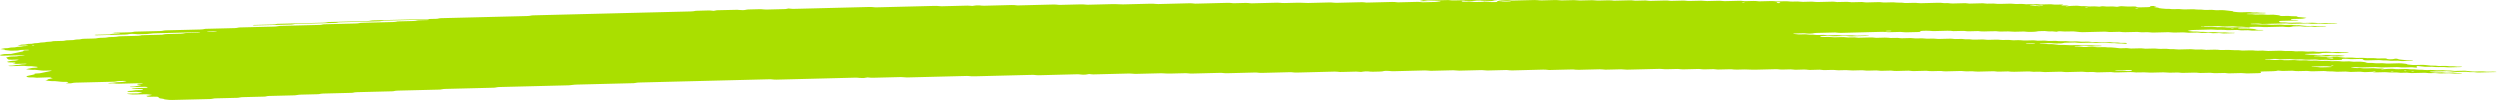
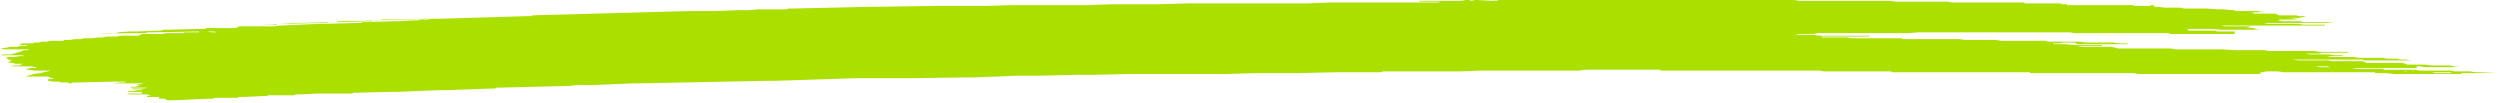
<svg xmlns="http://www.w3.org/2000/svg" width="294" height="12" fill="none" viewBox="0 0 294 12">
-   <path fill="#aadf00" d="M276.207 6.214c-.403.01-.809.016-1.204.031-.256.01-.366-.018-.537-.032-.057-.005-.118-.015-.171-.013q-.598.014-1.195.032c-.122.024-.2.056-.387.067-.183.011-.398.011-.602.017l-.805.02a.9.9 0 0 0-.289.036c-.008.004.082.013.13.019.163.018.322.04.501.053.171.014.382-.008.565.01.411.038.415.037.728.03l.805-.02c.053 0 .114.009.171.014.171.013.281.044.533.032.191-.009.403-.01.602-.016.167.018.321.038.5.053.167.013.216.024.126.041a2 2 0 0 1-.345.025c-.135 0-.269.006-.403.01l-.199.004c-.257.007-.257.007-.724-.032-.183-.016-.391.006-.566-.01-.118-.009-.219-.024-.333-.034a2 2 0 0 0-.187-.004q-.308.005-.602.016c-.138.005-.22.022-.204.04a.7.7 0 0 0 .159.017c.13 0 .268-.008.395-.003.122.004.248.016.337.03.183.028.391.003.565.01.183.008.334.033.509.048.045.003.13-.003.199-.005l.598-.012c.167.018.346.034.496.054.273.037.566.051.919.033.2-.01.395-.006.554.018.162.025.349.022.557.017.191-.005.386-.018.581 0 .423.037.427.04.928.024.15-.004.264-.005.378.009.106.013.22.024.329.036l.602-.013c.256-.007.399.002.46.036.036.02.053.04.142.054.106.017.22.017.374.012.147-.005.252-.011.314-.033a1 1 0 0 1 .117-.026c.037-.005.094-.014.127-.013a1 1 0 0 1 .162.018c.2.074.2.075.403.096.224.024.455.046.659.073.183.024.366.013.565.013.151 0 .248.016.236.032-.008.01-.065.023-.114.024q-.598.019-1.204.032c-.049 0-.11-.01-.166-.016-.114-.01-.216-.028-.338-.032-.122-.003-.264.006-.399.009-.134.003-.276.011-.398.006s-.22-.023-.334-.034a1 1 0 0 0-.171-.012 4 4 0 0 1-.728-.033 2 2 0 0 0-.178-.008q-.706.016-1.412.035c-.191.005-.346-.017-.386-.053-.021-.02-.061-.04-.061-.061 0-.037-.224-.057-.387-.053-.268.006-.54.011-.805.02q-.323.011-.545-.022a3 3 0 0 0-.561-.013c-.147.005-.187.025-.179.076.008.041-.061.054-.326.06q-.501.015-1.008.025c-.053.001-.114-.01-.167-.015-.114-.011-.215-.029-.337-.032-.122-.005-.265.004-.399.008-.134.003-.277.012-.399.008-.122-.005-.223-.023-.333-.035-.053-.005-.118-.013-.171-.012q-.403.008-.805.019c-.301.007-.301.007-.728-.03-.195-.018-.391-.005-.582 0a3.3 3.3 0 0 1-.553-.017 2 2 0 0 0-.35-.023l-1.008.024a2 2 0 0 1-.179-.007 4 4 0 0 0-.728-.033c-.261.01-.541.011-.802.022-.142.005-.207.025-.179.04a.7.7 0 0 0 .159.018c.13 0 .273-.009.395-.005.252.007.378.059.707.045q.296-.012.602-.014c.053-.001.11.01.167.017.163.016.305.038.541.027.195-.009.403-.011.602-.016.317-.008.317-.008.728.03.195.018.39.004.581 0 .143-.004.277-.01.391-.001.175.013.301.042.516.04.204-.002.403-.01.606-.013.126-.002.244.008.346.024.106.017.22.024.358.02l.606-.013a1.4 1.4 0 0 1 .175.01q.17.016.333.035c.2-.004.403-.005.598-.012a3 3 0 0 1 .379.009c.154.017.28.046.532.032.126-.007.273-.005.399-.011.154-.008.26-.005.37.013.207.035.468.036.736.023.293-.015.513.002.732.029.232.028.232.028.411.096.053.02.203.029.329.025.212-.006.395-.003.55.02.162.026.357.023.557.016.264-.01.528-.017.744.018.106.018.22.022.362.018.403-.012.809-.018 1.204-.032.24-.008.378.011.541.028.219.023.459.043.459.091 0 .008.057.018.106.024.106.013.22.024.33.036.162.019.321.034.545.024.195-.008.402-.01.601-.016.2-.005.383-.008.562.015q.31.04.663.071c.166.014.386-.01.565.01.11.011.216.025.333.035.049.004.127 0 .192 0 .134-.003.272-.005.402-.011.151-.007.265-.005.379.009.105.013.211.03.333.034.183.006.386-.019.569.01.094.013.212.027.334.031.122.005.264-.005.395-.004.056 0 .126.01.158.018.02.004-.008.016-.036.022a1 1 0 0 1-.143.018l-1.208.031c-.24.006-.24.006-.724-.032a4 4 0 0 0-.382-.003c-.191.005-.386.015-.586.004a4.7 4.7 0 0 0-.923-.03 2.5 2.5 0 0 1-.378-.004c-.224-.023-.46-.045-.659-.073-.155-.021-.228-.023-.293.007-.02.009-.041.019-.037.027.025.031.07.061.094.092.008.008-.024.018-.045.028-.065.025-.15.024-.292.002a2.7 2.7 0 0 0-.541-.026c-.196.009-.407.008-.602.017a4 4 0 0 1-.728-.033 2 2 0 0 0-.179-.007l-1.814.044a2 2 0 0 1-.35-.023 2 2 0 0 0-.354-.022q-.805.018-1.611.04a3 3 0 0 1-.544-.022 2 2 0 0 0-.362-.019 2 2 0 0 0-.342.026c-.073.017-.02.027.142.041.175.015.338.034.505.051q.202-.005.398-.007c.057 0 .11.011.167.017.163.018.313.036.545.026.195-.008.403-.01.602-.016.276-.006.276-.006.724.032.114.01.236.01.382.004.126-.004.256.004.346.023.036.007.024.02-.053.06 0 .03.085.017.114-.003.044-.028-.041-.038-.204-.022-.113.01-.17.027-.142.04a.5.5 0 0 0 .232-.015c.358-.037.63-.041.891-.051a2 2 0 0 1 .374.013c.146.019.293.04.533.03.26-.012.536-.013.801-.022.244-.009.37.018.524.034.188.02.395-.002.566.009.179.011.305.038.512.043.301-.017.492.014.72.034.179.016.391.002.582-.005q.32-.01.545.022c.171.025.362.02.557.014.456-.012.472-.014.736.02.191.024.374.013.565.01.167.017.33.035.505.05.045.003.13-.003.199-.005l.602-.015c.134-.003.277-.012.399-.008s.223.022.333.034l.33.035c.162.019.317.034.544.025.196-.008.399-.01.602-.016.257-.007.249-.005.724.032.257.02.521-.004.781-.007.13-.001.256.006.346.024.037.007.024.02.037.03-.671.016-1.347.03-2.01.05-.256.009-.39-.013-.528-.032-.228-.03-.529.014-.745-.024a2.5 2.5 0 0 0-.541-.025c-.13.006-.268.005-.402.011a5 5 0 0 1-.928-.028c-.093-.015-.227-.023-.325-.037a2 2 0 0 0-.358-.021l-1.81.045a1 1 0 0 0-.15.018q-.17.025.106.041c.061.004.109.012.166.018.11.012.212.03.334.035.122.004.264-.005.399-.008.134-.003.276-.012.398-.008s.224.022.338.033c.052.005.118.015.17.014.269-.004.533-.01.802-.016.166.017.309.04.508.046.126.004.26-.003.391-.002.056.001.13.01.158.018.016.005-.036.017-.077.024-.155.023-.366.019-.557.026a3 3 0 0 1-.553-.018 2 2 0 0 0-.354-.022c-.338.008-.671.017-1.009.024a2 2 0 0 1-.179-.009c-.427-.037-.427-.038-.728-.03-.443.011-.443.011-.74-.021-.057-.006-.118-.018-.167-.017q-.707.014-1.407.033c-.155.005-.26.005-.374-.011a3 3 0 0 0-.334-.033c-.126-.004-.264.006-.398.009-.135.003-.277.01-.395.006-.122-.005-.228-.022-.333-.035a3 3 0 0 0-.379-.007c-.463.014-.467.012-.927-.026a2 2 0 0 0-.179-.008q-.504.013-1.009.024a1.7 1.7 0 0 1-.345-.023c-.037-.007-.025-.02-.049-.043-.029-.006.004.004.012.013.061-.001.134 0 .179-.005.114-.011.171-.027.142-.04a.7.7 0 0 0-.142-.015c-.089 0-.167.014-.191.047-.256.02-.529.024-.793.034a2 2 0 0 1-.374-.013 3 3 0 0 0-.537-.029c-.261.011-.537.013-.806.022-.309.01-.443-.046-.703-.044-.269 0-.537.011-.805.019-.236.006-.236.006-.724-.034-.179-.015-.391.007-.566-.009-.118-.01-.219-.024-.333-.035a2 2 0 0 0-.187-.003c-.338.008-.679.012-1.005.026a5 5 0 0 1-.915-.038c-.333.007-.671.01-1 .023-.24.008-.379-.012-.541-.029-.057-.005-.106-.014-.167-.017-.061-.002-.134.003-.199.004-.269.007-.545.01-.806.021-.321.014-.443-.036-.691-.042-.167.03-.256.071-.586.074-.268.003-.537.013-.805.02q-.202.004-.403.01c-.215.005-.317.029-.272.066q.035.03.065.06c.041.037-.061.068-.232.072l-1.411.034a2 2 0 0 1-.35-.024 2 2 0 0 0-.354-.02l-1.411.034a2 2 0 0 1-.175-.01q-.17-.017-.334-.036l-.797.017c-.427.011-.427.012-.74-.022-.057-.006-.114-.018-.167-.017-.203.002-.402.008-.606.014-.598.016-.598.016-.773-.003-.158-.017-.301-.038-.54-.028-.261.011-.537.015-.806.02q-.298.009-.598.011c-.052 0-.109-.01-.166-.017a3 3 0 0 0-.545-.024c-.13.006-.269.007-.403.01-.35.01-.35.01-.923-.028a2 2 0 0 0-.183-.006l-1.412.034a3 3 0 0 1-.183-.006c-.642-.035-.642-.035-1.325-.018-.261.006-.269.009-.541-.024a2.3 2.3 0 0 0-.366-.017c-.537.015-1.078.025-1.611.042-.24.008-.378-.01-.541-.028-.057-.005-.118-.017-.167-.017l-1.61.038c-.049.001-.11-.011-.167-.017-.11-.01-.216-.027-.338-.031-.126-.004-.264.005-.402.008-.338.008-.338.008-.728-.028-.053-.005-.122-.012-.175-.01-.537.011-1.078.022-1.611.04a4.4 4.4 0 0 1-.728-.034 2 2 0 0 0-.179-.007l-1.814.044a2 2 0 0 1-.349-.023 3 3 0 0 0-.558-.017c-.467.013-.471.013-.748-.017-.057-.006-.106-.014-.167-.017-.057-.003-.13-.001-.191 0l-.805.02c-.269.006-.541.01-.805.02-.326.013-.48-.027-.708-.045-.334.008-.675.013-1.005.026-.252.01-.37-.017-.537-.032-.056-.004-.118-.015-.17-.014q-.91.021-1.814.045a2.3 2.3 0 0 1-.366-.016c-.273-.033-.285-.032-.741-.02-.199.006-.39.011-.561-.014a3 3 0 0 0-.549-.021c-.264.01-.537.014-.805.02q-.403.012-.805.02c-.216.002-.346-.027-.517-.041a2 2 0 0 0-.187-.004c-.268.005-.545.01-.805.02-.318.013-.492-.02-.716-.04-.049-.005-.13-.002-.191 0-.472.01-.94.023-1.412.035l-.504-.05-.805.02c-.204.005-.411.006-.602.016-.248.012-.37-.017-.537-.031-.057-.005-.118-.016-.171-.014q-.507.009-1.009.024c-.317.01-.443-.045-.703-.044-.269 0-.545.009-.805.02a4 4 0 0 1-.728-.034 2 2 0 0 0-.179-.007c-.338.007-.671.017-1.009.024a2 2 0 0 1-.183-.005c-.643-.037-.643-.037-.923-.03q-.3.009-.606.014a2 2 0 0 1-.179-.01c-.423-.037-.423-.037-.728-.03l-.806.02-.504-.049c-.333.008-.675.014-1.005.026a2 2 0 0 1-.374-.013c-.146-.018-.293-.04-.537-.03-.26.012-.536.013-.801.022-.317.011-.447-.045-.703-.044-.269 0-.545.009-.806.02a4 4 0 0 1-.728-.034 2 2 0 0 0-.179-.007l-2.216.055c-.456.011-.456.012-1.322-.022a3 3 0 0 0-.187-.003c-.269.005-.545.01-.805.02-.318.013-.493-.02-.716-.04a2 2 0 0 0-.191-.001l-.606.014-.806.02-.504-.048c-.334.008-.675.012-1.005.025-.252.01-.37-.016-.536-.03-.057-.005-.118-.016-.171-.015q-.91.019-1.814.045c-.248.007-.362-.02-.529-.035-.057-.004-.122-.012-.175-.01q-.603.012-1.208.029c-.227.006-.227.006-.724-.032a2 2 0 0 0-.179-.008q-1.913.048-3.827.094a2 2 0 0 1-.35-.022 2 2 0 0 0-.353-.022c-.537.012-1.078.024-1.611.04a3 3 0 0 1-.545-.023 2 2 0 0 0-.362-.018l-.805.02-.806.02c-.268.007-.54.011-.805.021-.325.013-.484-.025-.708-.044l-1.203.028-1.611.04c-.049.001-.11-.01-.167-.016-.166-.015-.289-.036-.537-.03-1.204.033-2.415.06-3.623.093-.253.006-.362-.02-.533-.034-.057-.005-.122-.013-.175-.012q-1.006.023-2.013.05c-.273.006-.273.006-.728-.032a2 2 0 0 0-.179-.009l-2.62.065a2 2 0 0 1-.353-.022 2 2 0 0 0-.35-.023c-.805.02-1.615.039-2.416.06a3.4 3.4 0 0 1-.549-.021 2 2 0 0 0-.358-.02l-3.624.092a3 3 0 0 1-.541-.026 2 2 0 0 0-.366-.017c-.154.003-.248.01-.333.029-.11.023-.179.054-.44.055a25 25 0 0 0-.805.02c-.252.01-.37-.017-.529-.034a2.7 2.7 0 0 0-.683.027c-.179.042-.195.042-.415.016a2.4 2.4 0 0 0-.354-.023q-.804.018-1.61.04c-.309.008-.313.01-.545-.022a2 2 0 0 0-.358-.019q-2.215.054-4.429.112a3.6 3.6 0 0 1-.545-.026q-.077-.01-.167-.017c-.061-.002-.13 0-.195.001-1.074.027-2.152.052-3.221.082-.244.006-.374-.013-.541-.03-.057-.005-.106-.013-.167-.016-.061-.002-.134.003-.199.004-1.074.027-2.152.052-3.221.082-.257.006-.366-.02-.533-.033-.057-.005-.118-.014-.171-.013-.338.007-.671.016-1.009.024l-2.416.06c-.309.008-.443-.046-.703-.044-.338.003-.671.015-1.009.024l-.805.02c-.264.007-.264.007-.923-.029-.057-.003-.126-.007-.183-.006l-2.819.07a3.3 3.3 0 0 1-.549-.02 2 2 0 0 0-.358-.02l-4.23.104a2 2 0 0 1-.175-.01q-.169-.016-.333-.035c-.081.014-.187.027-.24.043a1.4 1.4 0 0 1-.325.031 2 2 0 0 1-.375-.013 3 3 0 0 0-.536-.03q-2.215.058-4.43.113c-.244.006-.357-.021-.528-.035-.057-.005-.122-.011-.175-.01l-1.814.044q-2.521.062-5.035.126a4.6 4.6 0 0 1-.728-.034 2 2 0 0 0-.179-.007l-7.048.175a2 2 0 0 1-.35-.023 2 2 0 0 0-.354-.022l-3.221.08c-.269.007-.273.008-.549-.022-.057-.006-.118-.018-.163-.016a1 1 0 0 0-.248.039 1.2 1.2 0 0 1-.317.033 2.3 2.3 0 0 1-.375-.013c-.15-.018-.288-.036-.532-.03l-9.261.233c-.248.006-.362-.02-.533-.034q-.085-.008-.175-.012-.1 0-.2.004L75.28 9.7c-.301.007-.297.007-.627.064-.04.006-.093.015-.15.017q-2.314.059-4.633.115l-2.013.05c-.24.006-.24.006-.813.072q-.076.01-.163.014l-8.057.2a2 2 0 0 0-.48.046c-.07.02-.159.033-.293.037l-5.64.14a2.3 2.3 0 0 0-.469.048c-.036.008-.069.018-.122.024-.049.006-.122.008-.183.01l-4.836.119c-.24.005-.337.028-.455.052-.04.008-.07.02-.122.025-.053.005-.13.005-.195.006l-4.027.1c-.26-.003-.317.033-.443.054-.045.008-.077.018-.13.022-.057.005-.13.005-.2.006l-3.225.08c-.248.005-.297.036-.43.058-.046.006-.09.017-.143.019q-1.007.027-2.013.05c-.224.006-.224.005-.619.066a1 1 0 0 1-.154.016l-3.022.076a1 1 0 0 0-.285.038 1 1 0 0 1-.288.038l-2.416.06a2 2 0 0 0-.468.047 1.2 1.2 0 0 1-.305.036q-1.206.03-2.42.058a1.8 1.8 0 0 0-.456.052c-.077.02-.166.028-.317.032-1.476.035-2.957.07-4.429.11-.248.007-.374-.014-.537-.03-.232-.021-.447-.045-.447-.093a.5.5 0 0 0-.118-.022c-.362-.046-.362-.046-.42-.095-.032-.03-.068-.061-.097-.092-.052-.05-.183-.063-.557-.054l-.402.01c-.2.004-.35-.016-.387-.053-.02-.02-.045-.04-.065-.06.203-.006.2-.006.557-.08.15-.032.15-.032-.138-.064-.11-.011-.216-.024-.334-.035a2 2 0 0 0-.178-.007q-.505.011-1.005.025c-.537.013-.537.013-1.082-.05-.045-.005-.114-.014-.106-.019.045-.022.155-.032.293-.035q.305-.006.602-.014l.403-.01c.126-.024.256-.046.374-.07.187-.037.187-.039-.07-.064-.162-.018-.337-.033-.504-.049l-.601.015c-.253.005-.354-.006-.42-.046-.056-.035.013-.066.208-.073.2-.007.386-.012.488-.043a2 2 0 0 1 .48-.045l.403-.01c.175-.005.268-.036.232-.071-.02-.023-.061-.042-.22-.047-.704-.021-.712-.02-1.062-.062-.032-.004-.057-.015-.044-.02a.3.3 0 0 1 .114-.025q.7-.021 1.403-.035c.154-.003.268-.008.32-.03q.112-.049-.1-.082a1 1 0 0 0-.168-.015l-1.606.036a.7.7 0 0 1-.159-.017c-.04-.015.02-.035.163-.041.187-.01.378-.01.504-.04.175-.044.39-.085.586-.126.032-.008.085-.022.073-.023-.101-.014-.22-.024-.325-.037-.18-.021-.18-.052-.138-.08.032-.024.154-.033.305-.033.065 0 .146 0 .199-.006.138-.013.183-.03.114-.043a1 1 0 0 0-.163-.017c-.87.02-1.745.04-2.611.065-.256.008-.374-.016-.529-.032a2 2 0 0 0-.374-.009 1.4 1.4 0 0 1-.358-.017c-.069-.016.053-.03.383-.046.06-.003.13-.005.174-.011.472-.067.472-.067.797-.076.318-.008.318-.009.485-.044.077-.017.162-.033.235-.05.029-.007.078-.02.062-.023a1.6 1.6 0 0 0-.354-.02c-.318.011-.692.002-.858.06a1.2 1.2 0 0 1-.314.033c-1.472.035-2.944.074-4.42.108-.24.006-.35.028-.444.053a1.4 1.4 0 0 1-.325.031 1.7 1.7 0 0 1-.366-.015c-.053-.012-.009-.029.113-.046.175-.025.143-.056.086-.085a1 1 0 0 0-.301-.03c-.2.002-.39.008-.557-.016-.098-.014-.22-.024-.33-.037a4 4 0 0 0-.72-.034c-.203-.006-.345-.028-.508-.045-.273-.029-.297-.033-.102-.063.22-.034.05-.078.171-.112.13-.035.31-.067.468-.1l.118-.025c-.094-.012-.18-.028-.289-.036-.142-.011-.216-.025-.207-.063-.029-.006-.017.009.016.012.036.004.126 0 .17-.003.115-.012.171-.027.143-.04a.7.7 0 0 0-.142-.016c-.09 0-.167.014-.191.047-.456.025-.928.038-1.4.047-.048.002-.11-.01-.166-.017-.187-.02-.187-.02-.737-.026a1 1 0 0 1-.162-.018c-.118-.038-.114-.079-.17-.119l.32-.076c.22-.051.505-.096.675-.152-.036-.03-.085-.06.094-.085.508-.03.504-.03.643-.06.394-.084.785-.168 1.195-.25.11-.022.11-.034-.085-.043a3 3 0 0 0-.191-.002c-.204.005-.407.016-.606.013-.2-.002-.346-.029-.509-.045l-.5-.053c-.191.002-.382.019-.573-.009-.147-.021-.33-.037-.497-.055.127-.046.363-.082.546-.123.166-.038.17-.037.618-.066.211-.013.284-.083.105-.103-.215-.025-.443-.048-.663-.071-.19.002-.386.018-.569-.01a3 3 0 0 0-.54-.026c-.4.013-.806.02-1.209.031a1.4 1.4 0 0 1-.35-.02c-.04-.014.078-.035.212-.039.203-.006.386-.013.488-.044.098-.031.277-.04.488-.044a1 1 0 0 0 .15-.016c.147-.036.31-.067.623-.066.13-.012.2-.027.158-.042a.7.7 0 0 0-.158-.017q-.508.008-1.005.023a2 2 0 0 1-.37-.012c-.07-.013-.032-.03.098-.047.114-.015.146-.033.138-.054-.02-.049-.142-.063-.533-.06-.28.003-.35-.005-.41-.047-.017-.01-.057-.023-.029-.03.175-.042.289-.094.618-.113.13-.008.269-.008.35-.024s.155-.034.24-.05c.106-.018.179-.035.13-.047a1.4 1.4 0 0 0-.362-.015c-.13.006-.268.006-.403.01-.24.007-.435-.01-.463-.036-.077-.071-.159-.142-.228-.214-.008-.008.012-.02.045-.027l.354-.075c.138-.03.358-.024.545-.03.264-.007.264-.007.618-.066.138-.023.378-.014.52-.035.045-.006.114-.017.102-.024a2 2 0 0 0-.346-.022c-.74.019-1.476.038-2.216.055a1 1 0 0 1-.31-.03C-.003 6.502.009 6.48 0 6.46c.118-.024.252-.048.354-.075.077-.02.167-.03.321-.031.203-.002.403-.01.63-.015.424-.09.838-.184 1.294-.274.183-.036.138-.073.175-.112.036-.035.309-.03.492-.04.146-.009.195-.028.138-.042a1 1 0 0 0-.163-.017q-.201.002-.402.008c-.134.004-.289.002-.399.012-.105.01-.175.03-.244.049-.077.02-.179.026-.333.027q-.3.004-.598.011c-.22-.024-.448-.047-.659-.072-.04-.005-.049-.02-.045-.028q.013-.035-.187-.05C.26 5.8.167 5.784.061 5.772c.081-.017.17-.033.236-.05.142-.038.321-.065.63-.064.122-.024.22-.053.379-.07.15-.016.406 0 .52-.036a1 1 0 0 1 .252-.046c.175-.011.403-.005.505-.04.06-.02.15-.037.268-.042.134-.006.273-.007.37-.019.053-.006.11-.016.11-.024a2 2 0 0 0-.321-.024c-.204.003-.403.01-.606.014a2 2 0 0 1-.183-.007c-.18-.01-.167-.022-.025-.044s.244-.05.362-.075c.13-.004.293-.002.383-.014.15-.019.256-.046.378-.07.134-.004.272-.005.398-.012.053-.003.078-.016.122-.024.082-.015.15-.038.26-.045.18-.011.4-.007.505-.04a1 1 0 0 1 .268-.042c.318-.003.452-.037.615-.069.122-.024.382-.011.516-.035.09-.016.155-.035.244-.05.037-.006.114-.009.175-.01l1.005-.026a1 1 0 0 0 .142-.019c.085-.016.138-.038.244-.048s.256-.01.386-.014c.42-.01.452-.007.643-.059.154-.042.533-.012.659-.06.073-.026.207-.048.447-.051.338-.005.671-.016 1.009-.024.3-.008.297-.008.622-.065.146-.026.362-.022.553-.027.204-.005.39-.012.488-.043s.277-.04.484-.044c.191-.005.407-.002.558-.026.366-.06.361-.06.618-.066l1.208-.03c.268-.007.549-.008.8-.022.184-.01.265-.044.383-.068l1-.027 1.412-.035c.203-.023.232-.075.574-.077.203-.002.402-.01.605-.015.338-.008.671-.02 1.01-.024.255-.003.3-.036.434-.057.045-.007.086-.018.139-.02.528-.017 1.073-.02 1.59-.046a.3.3 0 0 0 .114-.024c.008-.005-.061-.014-.106-.019a2 2 0 0 0-.179-.008l-5.04.124c-.235.006-.235.006-.808.073a2 2 0 0 1-.167.014c-.269.007-.541.011-.806.02-.215.008-.394 0-.549-.022a2.3 2.3 0 0 0-.362-.02 2 2 0 0 0-.345.026c-.118.023-.18.052-.427.058q-1.716.041-3.425.085c-.159-.009-.236-.022-.195-.037a.4.4 0 0 1 .122-.023c.468-.013.94-.024 1.407-.036.065-.002.155 0 .191-.007.18-.028.244-.073.582-.076.195-.001.394-.01.582-.02a.3.3 0 0 0 .113-.024.4.4 0 0 0-.11-.018c-.178-.018-.386.003-.565-.009a1 1 0 0 1-.158-.018c-.009-.007.06-.018.11-.024.044-.007.105-.012.166-.014q.806-.022 1.61-.04.328-.006.473-.048a1.2 1.2 0 0 1 .3-.035q1.41-.036 2.823-.069a1.8 1.8 0 0 0 .456-.051c.077-.021.166-.029.317-.032 1.346-.032 2.684-.068 4.03-.099.248-.005.322-.032.448-.055.044-.008.073-.017.13-.022s.13-.005.2-.006l3.224-.08c.253-.005.301-.035.431-.057.045-.007.086-.018.139-.02l2.416-.06q.804-.021 1.61-.04c.265-.007.265-.007.623-.066.04-.007.097-.014.15-.016 1.546-.04 3.087-.077 4.633-.116.13-.003.223-.017.288-.038q.097-.033.285-.038 1.811-.046 3.628-.09c.22-.005.374-.02.472-.047.073-.021.162-.032.3-.035q1.812-.046 3.628-.09c.232-.005.346-.026.46-.05.04-.01.073-.023.122-.025.602-.017 1.2-.035 1.806-.046.252-.005.337-.031.44-.056.08-.02.174-.026.329-.029q.505-.01 1-.026c.049-.002.11-.015.114-.024.008-.016-.086-.027-.24-.033l-4.836.12c-.264.007-.264.007-.622.065-.04.007-.098.015-.155.017l-4.632.116q-.193.006-.289.038-.097.032-.285.038l-4.433.11c-.22.004-.374.018-.471.047-.074.02-.163.032-.302.035l-4.233.104c-.143.003-.248-.015-.24-.032.004-.008.065-.022.113-.024.737-.02 1.469-.04 2.209-.056.248-.005.321-.032.447-.055.041-.008.074-.018.126-.023.057-.005.13-.004.2-.005q2.616-.067 5.238-.13c.252-.005.301-.036.431-.057.045-.008.086-.019.139-.02q.804-.022 1.61-.04l2.823-.07c.272-.007.272-.007.622-.065a1 1 0 0 1 .15-.017l7.456-.185c.13-.003.223-.018.288-.039q.098-.032.285-.038c3.36-.084 6.715-.168 10.074-.25.22-.006.374-.018.472-.047a1.2 1.2 0 0 1 .301-.036l11.083-.276 7.455-.184c.228-.006.35-.025.464-.05.036-.008.073-.023.122-.024q.799-.023 1.598-.043l.5.049c.126-.024.248-.048.375-.071.805-.018 1.598-.045 2.411-.054.053 0 .11.011.167.017.378.039.594.036.834-.016.085-.018.159-.035.289-.038.402-.011.81-.018 1.208-.031.215-.007.394-.001.549.021.11.016.223.023.358.02l2.216-.057c.053-.001.102-.011.142-.019.086-.016.16-.033.24-.05.11.01.232.019.322.032.114.016.22.016.374.012 2.953-.074 5.91-.147 8.862-.222.252-.006.362.02.533.033q.085.009.175.013.1-.001.199-.005l6.65-.165c.293-.008.293-.008.728.03.053.005.122.011.179.01l3.022-.075c.13-.003.24.007.358.02.232.028.248.028.419-.012.081-.02.166-.031.301-.037.146-.006.264-.004.378.007.163.016.28.041.529.035 1.073-.03 2.151-.053 3.221-.083.244-.007.374.014.537.03.057.005.109.014.17.016s.135-.003.2-.005c1.342-.033 2.688-.065 4.026-.101.252-.007.362.02.533.033.057.005.122.014.175.012.805-.019 1.615-.039 2.42-.06.289-.007.288-.006.728.032.053.005.122.01.179.008l2.822-.07c.289-.007.289-.007 1.123.025.061.003.126.006.187.005q1.613-.039 3.225-.08c.216-.006.395-.001.549.021.11.016.224.023.358.02 1.208-.03 2.42-.06 3.624-.092.232-.006.382.008.545.025.053.007.106.015.167.018s.13 0 .195-.002c1.208-.03 2.42-.059 3.624-.091.244-.007.374.014.537.03.057.005.118.016.166.015q.709-.014 1.412-.035c.252-.008.362.02.532.033.057.005.122.014.175.013l3.022-.075c.143-.004.248.002.362.018.151.021.326.03.545.023q.703-.02 1.411-.036c.277-.006.277-.006 1.123.025q.094.006.187.005c.805-.02 1.615-.038 2.416-.06.215-.006.394 0 .549.022.11.016.22.022.358.019l2.217-.056c.268-.006.536-.018.805-.018.195 0 .337.03.512.045.049.004.13 0 .196-.002.939-.023 1.883-.045 2.818-.071.244-.007.374.014.537.03.057.005.118.016.167.015l1.008-.024c.403-.01.81-.017 1.208-.03.326-.012.448.042.708.044.199.002.403-.009.602-.014l1.208-.03c.142-.002.252-.012.297-.034a.4.4 0 0 0-.106-.02c-.541-.062-.541-.062-1.086-.049-.338.009-.671.018-1.009.025-.057.001-.122-.004-.179-.007-.162-.01-.146-.023-.008-.045.139-.022.244-.05.362-.075l.496.048.403-.01 2.013-.047c.049-.001.11.011.167.017.163.018.309.033.545.027q.905-.025 1.81-.046c.264-.007.264-.007.728.03.053.005.122.01.179.009L175.566 0c.13-.003.256.005.35.022.036.008.028.02.183.12.48.083.809.074 1.143.067.142-.003.268-.006.361-.019.049-.006.11-.016.11-.024a.6.6 0 0 0-.146-.018c-.403-.012-.785.014-1.18.02-.183.002-.341-.02-.374-.055a.2.2 0 0 0-.032-.03c-.013-.01-.021-.02-.033-.03a1 1 0 0 0-.321.029 1.2 1.2 0 0 1-.248.046c-.11.01-.261.008-.395.011-.13.003-.272.011-.394.007-.122-.005-.22-.023-.334-.034-.053-.005-.118-.013-.171-.012q-.7.014-1.395.034c-.244.008-.366-.018-.52-.034-.122-.012-.244-.01-.265.019-.052.068.135.096.549.083.342-.011.651-.013.92.029.036.005.122.008.175.007.333-.008.662-.017.996-.024.061-.002.126 0 .183.003.83.034.83.034 1.11.027.135-.004.265-.007.252-.1.257-.1.663-.107 1.058-.122.256-.01.366.018.533.032.057.005.118.015.171.013q1.31-.03 2.615-.064c.146-.004.252 0 .366.016.146.02.309.033.541.026.463-.015.935-.024 1.407-.037.24-.006.24-.006.724.032.053.005.122.01.179.008q.707-.016 1.407-.034.196-.004.35.022c.101.017.224.025.35.022l1.407-.034a2 2 0 0 1 .179.007c.496.038.496.038.724.032.333-.01.675-.014 1.004-.026.322-.012.488.024.708.043.602-.014 1.208-.026 1.806-.043.244-.007.374.013.537.03.057.005.113.016.166.016q.305-.006.602-.014l.602-.015c.228.018.379.06.704.045.195-.008.403-.01.602-.015l.602-.015c.134-.003.272-.005.402-.01.24-.01.358.02.529.034.057.004.122.012.175.01.403-.008.809-.015 1.204-.03a4.3 4.3 0 0 1 .728.034c.045.005.122.008.179.007q.707-.016 1.407-.034c.126-.003.248.006.35.022q.159.026.354.022l1.407-.035a2 2 0 0 1 .179.009c.455.038.455.039.724.031l.199-.005c.334-.008.679-.011 1.005-.026.374-.017.646.004.911.04.333-.008.675-.012 1-.025.244-.009.374.015.537.03.057.005.118.017.167.015q.71-.014 1.407-.035c.252-.008.362.02.533.033.057.005.118.014.171.013q.403-.009.805-.02c.313-.007.313-.007.728.03.195.019.391.005.582 0 .203-.005.394-.008.557.017.101.016.224.026.35.023.268-.005.541-.01.805-.02q.317-.013.549.02c.11.016.224.024.358.02l1.81-.044c.053-.001.126.005.175.01q.169.017.333.036c.264-.006.537-.008.797-.017a4 4 0 0 1 .745.022 1 1 0 0 0 .162.017q.305-.004.602-.013l.602-.015c.232.016.378.06.704.046.195-.009.402-.01.602-.016l.602-.014c.065-.002.138-.005.195-.002q.09.005.167.017c.162.018.313.036.545.025.195-.008.402-.01.602-.016.272-.007.272-.007.723.032.184.016.391-.005.566.009.118.009.219.024.333.035.049.004.126.006.183.005.269-.006.541-.011.806-.02q.32-.011.545.022c.109.016.219.022.357.019.672-.018 1.343-.032 2.01-.051.227-.007.41.003.537.025.215.039.52-.006.744.024.138.02.276.042.529.032.463-.016.935-.024 1.403-.035l.504.05.805-.02.602-.015c.065-.001.134-.004.195 0 .061.003.11.01.167.017.281.03.281.03.744.018.2-.005.391-.01.558.016q.231.032.549.02.597-.018 1.208-.03.19-.003.349.023c.159.025.354.023.554.016.264-.009.524-.017.748.017a1 1 0 0 0 .163.017c.333-.004.671-.008.996-.02s.484.027.708.045l1.004-.024c.065-.002.143-.007.2-.004.24.013.378.059.707.045.191-.008.399-.01.598-.013.053 0 .122.01.159.018.02.005 0 .016-.025.022-.073.018-.162.034-.227.051a1 1 0 0 0 .114.019q.163.014.382.004c.126-.004.256.004.346.023.036.007.024.02-.053.06 0 .03.085.017.114-.003.044-.028-.041-.037-.204-.022-.114.011-.171.027-.142.04a.5.5 0 0 0 .232-.015c.358-.037.626-.043.894-.05.07-.002.151-.008.2-.005.175.015.337.033.508.05.195-.004.378-.013.57.01.268.035.28.031.54.025l.403-.01a2.4 2.4 0 0 1 .358.02c.24.029.26.029.419-.01a.7.7 0 0 1 .276-.021c.391.037.395.04.728.029.277-.01.537-.012.741.023.138.025.183.02.293-.007.292-.068.427-.067.976-.018.256.024.52-.001.781-.004.219-.003.374.012.39.05.012.025.049.042.195.05.057.003.126.007.183.006.338-.007.671-.016 1.009-.025.171-.004.264-.033.232-.071-.037-.04.028-.055.272-.067.147-.007.265-.006.383.005.13.013.093.024-.021.046-.272.054-.24.087.11.125.122.013.22.024.248.044.016.01 0 .022.037.03.199.04.476.067.785.087.297-.017.5.011.728.033.179.017.39.003.581-.004.216-.006.395-.001.549.021a2 2 0 0 0 .358.02c.269-.006.541-.01.806-.02.227-.009.398.003.54.024.179.027.379.009.566.013.252.004.378.059.708.044.195-.009.398-.012.601-.014.053 0 .118.01.163.017.216.034.468.032.744.022a3.5 3.5 0 0 1 .566.01c.309.04.651.074.976.11.045.029.012.062.244.079.122.008.236.021.329.035a2 2 0 0 0 .366.017c.265-.009.541-.01.802-.021.24-.01.39.01.536.03.118.014.228.022.371.01a1.6 1.6 0 0 1 .37.014c.166.022.179.02.732.027.057 0 .126.01.158.018.017.004-.02.016-.048.022a1 1 0 0 1-.147.018l-1.81.046a2 2 0 0 0-.171.013c-.048.006-.109.016-.109.024 0 .006.081.014.138.018.179.014.39-.007.565.009.118.01.216.025.334.035.048.004.126.003.187.002l.606-.014c.057 0 .122.006.175.01.39.037.39.037.728.03.134-.004.276-.013.402-.01.122.004.228.021.338.032.228.022.443.043.46.091.008.019.142.035.276.036.13.001.269-.006.403-.01.317-.007.317-.007.728.03.114.011.236.012.382.006.057-.002.126 0 .187.003.199.01.199.021.069.043-.183.033-.166.036.346.064.195.01.346.03.508.047.265.028.261.028.086.064l-.118.025c-.118.024-.212.05-.456.053-.268.002-.537.012-.805.019-.26.006-.329.021-.305.063.028.05.081.056.549.055q.201-.002.354.022a.9.9 0 0 1-.269.039l-1.004.025-.805.02c-.167.004-.273.036-.228.072q.035.03.065.06c.045.041.13.052.403.05.069 0 .134-.005.199-.004.264.004.39.055.708.045.264-.009.541-.01.801-.022.24-.01.374.012.541.029.057.006.118.017.166.017.338-.007.676-.014 1.005-.026.155-.004.248 0 .37.014.293.036.301.034.736.023.318-.009.322-.008.728.03.114.01.236.01.383.005.191-.006.39-.016.589-.006.061.002.139.01.159.017.012.006-.045.02-.094.024-.357.032-.776.026-1.167.04a2 2 0 0 1-.346-.025 2 2 0 0 0-.357-.02c-.269.006-.541.01-.806.02a3 3 0 0 1-.545-.024c-.053-.007-.114-.018-.166-.018-.602.013-1.208.025-1.806.042-.24.008-.379-.012-.541-.029-.057-.005-.114-.017-.167-.016q-.303.005-.606.014c-.74.018-1.476.037-2.217.054-.048.001-.109-.012-.166-.017l-.338-.032-.606.015c-.146.002-.276.01-.297.034-.012.015.122.03.265.028.138-.001.276-.008.39 0 .565.039.565.04.919.032.309-.008.277-.014.549.02.118.015.224.023.358.02q.502-.014 1.009-.025a2 2 0 0 1 .175.01c.398.037.398.038.728.029.431-.011.447-.014.736.023.199.026.382.008.573.007.22.024.46.045.659.072.236.032.484.027.753.018.199-.007.394-.01.557.016.154.023.341.025.553.02.191-.006.386-.018.586-.004a.5.5 0 0 1 .13.018c-.004.009-.057.021-.11.025-.374.025-.785.024-1.18.036-.052.002-.121-.005-.174-.01q-.17-.017-.334-.036c-.199.004-.403.005-.598.013-.15.005-.264.005-.374-.01-.102-.014-.211-.03-.333-.035-.122-.004-.265.005-.399.01-.134.003-.289 0-.395.01-.105.01-.17.032-.24.05a1.6 1.6 0 0 1-.337.026 2 2 0 0 1-.362-.017 2 2 0 0 0-.167-.018c-.057-.005-.122-.011-.175-.01l-1.814.044c-.301.008-.297.008-.923-.029-.057-.003-.126-.007-.183-.006l-1.009.025c-.341.008-.337.007-.919-.032-.105-.007-.26.003-.386.002-.264-.003-.395-.055-.704-.045-.264.008-.541.01-.805.021-.24.01-.378-.011-.541-.028-.057-.006-.118-.018-.167-.017-.606.014-1.208.03-2.013.031-.199 0-.11.013.02.017.188.007.249-.006.147-.03a1 1 0 0 0-.265-.022c-.044.002-.101.014.098.035.212.023.199.036.236.044.089.018.216.025.346.022l.606-.014c.057 0 .126.003.179.008.447.038.451.04.927.026.15-.004.26-.004.378.008.163.016.281.043.529.034.329-.012.667-.018 1.005-.025.052-.001.109.01.17.015.167.014.289.042.537.03.191-.009.399-.011.602-.013a1 1 0 0 1 .159.017c.049.014-.012.03-.151.042-.057.005-.134.004-.199.006l-.805.02c-.143.003-.277.012-.293.035-.012.015.134.029.272.027q.308-.002.602-.014a5.3 5.3 0 0 1 .928.028c.199.028.187.018.398.098.053.02.212.022.35.02q.5-.003.46.026c-.037.023-.155.03-.306.034l-.805.02c-.065.001-.138.005-.199.004q-.091-.005-.171-.015c-.114-.011-.211-.03-.333-.033-.122-.005-.265.005-.399.008s-.277.013-.399.008-.223-.023-.333-.034c-.053-.005-.118-.014-.171-.013l-.805.019c-.33.008-.33.008-.728-.03a3 3 0 0 0-.382-.006c-.326.01-.33.008-.924-.027a2 2 0 0 0-.183-.007l-1.81.045c-.516.013-.516.013-.801.074-.211.046-.215.046-.008.067.167.017.317.042.5.051.171.009.383-.019.57.01.093.014.215.029.333.031.187.004.387-.014.565.013.09.013.224.027.338.028.199.001.403-.009.602-.013a3 3 0 0 1 .187.002q.09.007.167.017c.162.021.337.03.549.02a5 5 0 0 1 .923.031c.037.006.126.006.183.004a3 3 0 0 1 .382.005c.045.005.11.013.102.019a.3.3 0 0 1-.114.024c-.382.021-.793.024-1.187.035-.053.001-.118-.007-.171-.012-.114-.011-.212-.03-.334-.034s-.264.003-.398.007c-.134.003-.277.012-.399.008a3 3 0 0 1-.333-.033 2 2 0 0 0-.374-.011c-.196.008-.399.01-.598.013l-.334-.035a2 2 0 0 0-.175-.012q-.403.008-.805.02c-.269.006-.268.006-.724-.032a2 2 0 0 0-.179-.008c-.338.007-.671.016-1.009.024a2 2 0 0 1-.353-.022 2 2 0 0 0-.35-.023q-.806.018-1.611.04-.324.011-.545-.021a3.3 3.3 0 0 0-.561-.014c-.452.012-.456.011-.744-.02-.057-.006-.114-.018-.167-.017-.468.01-.94.018-1.403.032-.244.008-.374-.013-.537-.029-.057-.006-.118-.017-.167-.016-.337.007-.675.013-1.005.025s-.455-.045-.703-.044c-.338 0-.671.015-1.005.023l-.805.02-.805.02a2 2 0 0 1-.366-.016c-.151-.02-.33-.036-.492-.054-.248-.027-.248-.027-.549-.02l-.2.005c-.492.014-.492.013-1.118-.026a1 1 0 0 0-.13.01 7 7 0 0 0-.24.05c-.11-.01-.244-.016-.318-.03-.207-.04-.532.015-.744-.025a2.4 2.4 0 0 0-.333-.03c-.126-.005-.269.004-.399.008-.338.009-.338.008-.626.063-.147.027-.358.022-.549.028-.2.007-.391.01-.558-.014a3 3 0 0 0-.549-.021c-.264.009-.536.014-.805.02a2 2 0 0 1-.183-.006c-.622-.036-.622-.036-.923-.028-.134.003-.273.004-.403.01a3 3 0 0 1-.545-.023c-.053-.006-.114-.018-.167-.017q-.4.006-.797.014-.306.004-.602.016c-.325.014-.484-.026-.707-.045q-.502.01-1.005.025a2 2 0 0 1-.374-.012c-.151-.018-.289-.04-.533-.03-.325.012-.667.017-1 .024-.224-.019-.387-.058-.708-.044-.195.009-.403.01-.602.016l-.805.02c-.289.007-.285.006-.728-.03-.257-.022-.521.002-.781.005-.204.004-.305.032-.256.068s-.061.065-.249.07c-.467.011-.939.024-1.407.034a2 2 0 0 1-.179-.007c-.5-.04-.5-.038-.724-.033-.333.01-.675.014-1.004.026a3 3 0 0 1-.541-.026 2 2 0 0 0-.366-.016q-2.417.06-4.828.122c-.24.006-.378-.012-.541-.028-.057-.006-.11-.018-.167-.018q-.201.002-.402.01c-.602.014-1.204.032-1.81.043-.256.005-.325.033-.435.057a2 2 0 0 1-.334.027 2 2 0 0 1-.366-.016 3 3 0 0 0-.541-.025q-.397.013-.805.02a.9.9 0 0 0-.289.037 1 1 0 0 0 .126.018c.163.019.318.04.501.053.187.013.39-.002.585-.005q.102-.004.199-.005c.061 0 .135.004.179.01.212.027.436.046.728.03.253.008.383.059.704.045.195-.008.399-.011.602-.015.053 0 .11.01.167.016.162.016.293.04.537.03.26-.011.537-.013.801-.022.146-.005.252 0 .366.016.146.02.313.035.541.026.195-.009.402-.01.602-.016.26-.007.26-.007.724.032.053.004.122.009.179.008l1.008-.024c.13-.003.257.005.346.022.037.008.024.02.037.03-.672.017-1.343.031-2.01.052-.252.008-.366-.018-.532-.032-.057-.005-.118-.015-.171-.014q-.707.015-1.407.035a2 2 0 0 1-.366-.016c-.281-.047-.623-.021-.94-.015-.244.005-.321.024-.293.065.037.048.183.063.557.054l.403-.01q.195-.002.354.022c.102.017.224.026.35.023.268-.005.541-.011.801-.02a3 3 0 0 1 .545.021c.167.026.362.02.557.014.456-.012.46-.011.744.02.057.006.114.017.167.017.468-.01.94-.017 1.399-.032.24-.008.379.012.537.028.057.006.114.018.167.017.337-.007.675-.014 1.004-.026.155-.005.248-.001.375.013.301.037.309.035.736.024.13-.004.272-.01.394-.006.122.005.22.023.334.034.053.005.118.012.175.01q.402-.007.805-.019c.252-.006.252-.006.724.032.191.016.39.003.582-.002.207-.006.394-.006.553.018.158.024.349.023.553.018.191-.005.386-.018.581-.002.448.038.448.04.724.032l1.208-.03c.053-.001.122.006.175.011.114.011.212.03.334.034s.264-.002.394-.006c.419-.012.448-.016.728.025.236.033.529-.015.749.023.126.021.296.039.532.028.196-.008.399-.01.602-.016.322-.008.322-.007.728.03.053.005.122.01.175.01.269-.005.541-.01.801-.02.305-.014.501.01.728.032.179.018.391.004.582-.003.207-.006.394-.004.549.02.163.025.354.022.557.017.191-.005.387-.019.582-.002.419.039.419.039.724.031q.403-.011.805-.019c.053-.001.118.007.171.012.114.012.211.03.333.034s.265-.003.399-.006c.134-.004.277-.013.399-.01.122.005.235.02.333.034.114.016.22.017.374.011.195-.008.399-.01.598-.014.11.012.224.023.33.036.109.014.227.013.378.008.5-.014.504-.013.923.026.191.017.391.003.582-.002a3.3 3.3 0 0 1 .553.018c.154.023.345.026.549.019.13-.005.268-.008.402-.01.062 0 .135.002.179.007.216.025.427.049.724.032.261.005.391.055.704.046.264-.009.541-.01.801-.022.24-.01.411.007.533.029.22.038.529-.014.748.024.126.022.289.039.533.03.269-.01.354.003.431.041.045.022.037.04-.044.058a.8.8 0 0 1-.301-.006 3 3 0 0 0-.545-.022c-.212.005-.342-.027-.517-.04-.175-.012-.382.01-.565-.008-.431-.038-.431-.038-.724-.03-.199.004-.407.007-.602.015-.232.01-.382-.008-.541-.026-.057-.006-.114-.018-.163-.017-.468.01-.939.018-1.403.033-.244.008-.374-.014-.537-.03-.057-.005-.118-.016-.167-.015l-1.203.03c-.078.017-.163.033-.236.05a1.5 1.5 0 0 1-.338.027c-.256 0-.508.026-.765-.007-.264-.033-.284-.031-.54-.023-.326.01-.672.008-.977.032-.052.004-.109.016-.109.024a1 1 0 0 0 .134.019c.179.014.386-.007.565.008.118.01.216.025.334.035.048.005.122.004.187.003.069 0 .134-.005.199-.004.061 0 .126.004.175.01.224.023.46.045.659.073.195.027.378.008.573.007.781.043.781.044 1.306.03q.196-.006.398-.006c.057 0 .11.01.167.017.163.019.317.035.545.025.195-.008.403-.01.602-.016.269-.006.269-.006.724.032.114.01.236.009.382.004a1.6 1.6 0 0 1 .346.023c.037.007.024.02.037.03-.403.01-.81.016-1.2.031-.252.01-.366-.017-.533-.031-.057-.005-.118-.015-.171-.014q-.597.014-1.195.032c-.049 0-.11.015-.114.024-.008.016.093.031.24.03.195 0 .386-.01.561.015q.22.035.545.022c.13-.006.268-.006.398-.01a5 5 0 0 1 .92.03c.199.01.394 0 .585-.006.143-.004.281-.008.383.004.215.024.427.049.724.032.321.017.565.054.833.083.126.014.224.022.37.013.061-.004.135-.004.2-.005.134-.004.276-.013.398-.01.122.005.224.023.334.034.053.006.114.015.167.014q.303-.006.601-.014l.598-.013.505.048.801-.02c.297-.007.297-.006.724.032.191.017.394.006.577-.002.305-.013.509.01.724.035.045.005.126.008.179.006q.318-.013.549.02c.11.017.22.024.354.02q.702-.016 1.403-.034c.057 0 .122.005.175.01.415.037.419.039.724.03.273-.01.525-.013.74.02a1 1 0 0 0 .163.018 82 82 0 0 0 1.001-.023c.15-.005.256-.004.374.01.15.018.284.04.533.032.687-.023.691-.02 1.504.023.057.003.135-.002.2-.004.138-.006.24.002.362.017.272.032.28.03.541.023.199-.006.406-.007.602-.016.3-.014.5.01.723.033.179.018.387.003.578-.002a3 3 0 0 1 .549.019c.106.016.22.024.354.021q.702-.016 1.403-.034c.057-.001.126.004.179.008.464.038.464.04.923.026.147-.005.269-.006.378.007l.33.036c.199-.005.403-.006.598-.013.15-.006.256-.003.374.01.155.016.285.045.529.031.126-.007.272-.005.398-.011.151-.008.253-.003.37.013.147.019.297.039.533.029.26-.011.537-.013.801-.022.147-.005.249 0 .366.016.147.02.314.033.541.026.464-.016.468-.013.92.026.113.01.235.009.382.004.126-.005.256.005.346.022.085.02.077.032.085.043M239.965.667c-.134.003-.269.007-.464-.046-.012-.01-.004-.02-.032-.029a1.3 1.3 0 0 0-.289-.03c-.22-.002-.484.019-.48.035q.006.02.207.036c.057.004.102.012.155.016.154.015.276.042.5.028-.02-.019-.041-.038 0 0q-.031.036.187.047c.041.002.102 0 .134-.003.127-.014.147-.032.053-.08-.016.007-.004.021.033.025.036.004.126 0 .171-.004.114-.011.171-.027.142-.04a.7.7 0 0 0-.142-.015c-.086 0-.163.014-.175.06M272.852 7.8c-.297.012-.639.008-.936.032-.053.004-.106.015-.11.024a.6.6 0 0 0 .126.017c.11.01.232.007.375.004.215-.004.341.024.508.038a2 2 0 0 0 .179.006q.492-.01.984-.024c.057-.001.118-.006.167-.011.163-.018.146-.03-.012-.043-.175-.015-.313-.04-.492-.051-.257-.017-.517.005-.789.008m-23.098.45-.593.014c-.066.002-.135.002-.196.005a1 1 0 0 0-.28.037c.093.016.207.026.333.024.2-.004.395-.012.594-.014.216-.002.342.025.508.04.053.004.118.005.179.005.301.003.484-.03.427-.074-.04-.035-.195-.056-.382-.052zm24.489-1.359c.048-.01.101-.018.126-.027.073-.031.044-.054-.09-.08-.163-.03-.362-.009-.545-.006a.4.4 0 0 0-.118.022c-.016.005-.016.017.008.02.2.025.411.047.619.071M238.96 5.074c-.195.005-.394.008-.589.015a.5.5 0 0 0-.123.022c-.052.014.005.035.171.036.191.003.391-.008.59-.012.252-.007.403-.03.309-.05a1.4 1.4 0 0 0-.358-.011M24.87 3.759c.13-.003.265-.005.395-.01q.184-.006.277-.038a2 2 0 0 0-.342-.022q-.299.005-.59.014c-.122.004-.24.018-.268.039-.029.016.244.025.529.017m196.89-.094c.053.005.106.016.159.016.13 0 .264-.003.386-.01a.4.4 0 0 0 .118-.022c.016-.005.013-.015-.012-.02-.118-.03-.59-.019-.667.015-.008.006.012.014.016.02M208.928.297c.013.01.017.02.033.03a.8.8 0 0 0 .252.04c.102-.015.155-.032.151-.05q-.007-.015-.033-.03a.8.8 0 0 0-.252-.041q-.152.022-.151.051m74.714 8.058-.114.024c.11.017.211.023.289.013.048-.006.077-.015.114-.023a1 1 0 0 0-.289-.014m-2.53.084c.053.005.102.013.159.016a.7.7 0 0 0 .244-.026c-.053-.006-.102-.013-.159-.017a.6.6 0 0 0-.244.027m1.602-.113c-.028.015.029.027.179.038.037-.008.086-.016.11-.024.041-.014-.028-.027-.175-.037q-.06.01-.114.023m-8.585-.663q-.045.022.179.038c.036-.008.085-.016.109-.024.041-.014-.028-.027-.174-.037zm-11.697-4.351-.114.023c.11.018.211.023.288.014.049-.007.078-.016.114-.024a1 1 0 0 0-.288-.013m-11.205-2.309a.7.7 0 0 0 .248-.027c-.053-.006-.102-.013-.159-.017a.7.7 0 0 0-.244.027zM245.276.86l-.113.023c.109.018.211.023.288.013.049-.006.078-.015.114-.023a1 1 0 0 0-.289-.013M204.927.296l-.114.024c.109.018.211.023.288.013.049-.006.078-.015.114-.023a1 1 0 0 0-.288-.014M4.014 5.3l-.154-.017c-.118.016-.155.032-.09.043.04.008.102.012.155.018q.181-.026.09-.044" />
+   <path fill="#aadf00" d="M276.2 6.2h-3.1l-.4.1H271h.1l.5.1h2.3l.6.1h1.1q.2 0 0 0l-.3.1h-3.2 1.5l.5.1h2.7l.6.1h2.8l.5.1h1.2l.4.1h.7l.5.1h.3-5.8l-.1-.1h-11.5 3.1l.8.1h3.5l.4.1h3.7l.4.2h4.3l.5.2h2.1l.7.1h2.2l.6.1h.8-.1l-1.2.1h-3l-.7-.1h-.3V8h-7.7.1l.6.1h3.1v.1h-.3 4l.5.1h3.7l.5.1h1.8l.6.1h2.4l-2 .1h-3.1l-.3-.1h-2.3q-.2 0 0 0h.2l.4.1h3l.1.1h-7.9l-1-.1h-1.5.3l-.2-.1h-10.6l-.7-.1h-1.4l-.4.1h-.3l.1.1-.2.1h-14.2l-.6-.1h-12.1l-.1-.1h-16.2l-.1-.1h-7.9l-.5-.1h-18.7l-.1-.1h-8.7l-.8.1h-11.5l-2.6.1h-8.9l-.4.1H157l-4.5.1h-5l-3.2.1h-11.5l-4.2.1h-2l-4.4.1h-2.5l-5 .2h-1l-7 .1h-6.1l-9.3.3h-.9l-15.1.3h-.8l-4.6.2h-2l-.9.1-8 .2h-.6l-.2.1-5.7.2h-.8l-4.8.2H46l-4 .1h-.4l-.2.1h-4l-2 .1h-.6l-.2.1h-3l-.3.1H31l-2.4.1h-.4l-.3.1h-2.5l-.4.1h-.3l-4.5.2h-.5l-.4-.2h-.6v-.2h-1.4v-.1l.5-.1h-.2l-.3-.1h-2.4l.3-.1h1.4q.3-.1 0-.2H15l.2-.1h.5l.5-.1h.6l-.2-.1h-1l-.1-.1H17l.3-.1q.1 0 0 0h-2l.2-.1h.5l.5-.2h.1-.3q-.3 0-.1-.1h.5v-.1h-4 .6l.8-.1h.5l.2-.1h-1.5L9 9.7h-.4l-.3.1h-.4.1q.2 0 0-.1h-.8l-.3-.1h-.7l-.5-.1h-.1l.1-.2h.5l.1-.1H6L5.7 9h.4H3l.3-.1.7-.2.7-.1L6 8.3q.1 0 0 0H4l-.5-.1H3l.5-.2h.6q.3 0 .1-.1l-.6-.1H1h.2l.5-.1h.6q.2-.2.7-.2H1.6l.2-.1h-.5l-.4-.1.6-.2H2h-.7L1 7l-.3-.2.4-.1h.6l.6-.1h.6l-.3-.1H0l.4-.1h.9L2.6 6l.2-.1h.5l.1-.1h-3L0 5.7h.2l.6-.1.4-.1H2l.5-.1h.6l.1-.1h-1q-.2 0 0 0l.4-.2h1.2l.3-.1h.5l.3-.1h.6l.5-.1h1.4l.2-.1h.6l.6-.1h.7l.4-.1h1l.7-.1h.5l.5-.1h1.1l.6-.1h2l.4-.2H19l.6-.1h2l.1-.1h1.7v-.1h-.2l-5 .1h-.9l-.2.1h-2.4l-3.5.1H11h2l.5-.1h.7l-.6-.1h-.2.3l1.6-.1h.8l2.8-.1.4-.1h.4l4-.1h.4l.2-.1h3.4l.4-.2h4.2l.6-.1h.2l4.6-.2h.6l3.6-.1h.5l.3-.1 3.6-.1h.5l1.9-.1h.4l.4-.1h1l-.2-.1-4.8.1h-.6l-.2.1-4.6.1h-.3l-.3.1-4.4.1h-.8L30 3h-.3.1l2.2-.1h.5l.1-.1h.2l5.3-.1h.4l.1-.1h1.6l2.9-.1h.6l.1-.1 7.5-.2h.6l10-.3h.5l.3-.1 11-.3 7.5-.2h3.1l2.4-.1H88l1.2-.1h3.3l.2-.1h.7l8.9-.2h.9l6.6-.1h6l3.2-.1h8.9l2.9-.1h5.4l3.6-.1h14l2.4-.1h12.9l.3-.1H167q-.3 0 0-.1h5.7c.3-.1.3-.1.8 0h.2l1.8-.1h.3l.2.1 1.1.1h.5-1.7V0h-4.1l.6.1h3.6q.4-.2 1-.2h16.4l.7.1H211l.6.1h10.7l.7.1h6.1l.5.1h8.4l.2.1h4.3l-.2.1h.8v.1h-.3 8l.3.1h1.7l.2-.1h.4q.2 0 0 0-.4.1.1.2h.3l.8.1h1.8l.4.1h2.6l1.5.1h.6l1 .1h.2l.3.1h2.5l.7.1h.2-.2l-1.8.1h-.3.7l.3.1h2.5l.4.2h2q.3 0 0 0l.4.1h.5q.4.1.1.1h-.1l-.5.1h-1.1l.6.1h.3l-.2.1h-1.9l-.2.1.5.1h2.2l.2.1h4-.1l-1.2.1h-9 1.7l.5.1h3.6l.6.1h2.5V3H259q-.4 0 0 0h.1-.3 2.5l.3.1h3l-.1.1h-1.3.8l1 .1.4.1h.8-.3l-.8.1h-3.9l-1-.1h-2.8q-.3.1 0 .2h3.1l.2.1h2.1V4h-7.5l-.3-.1h-11l-.6-.1h-17.7l-1.4.1h-10.6l-.4.1h-2.4.2l.5.1h1.7l.7.1h5.8v.1h-5.4q-.3 0-.2.1h3l.5.1h5.9l.2.1h6.6l.7.1h3.6l.7.1h5.1l.4.1h3.7l.6.1h3.3l.7.1h1v.1h-5.9L244 5h-1.4l-.4.1H240h1q0 .1.2 0h.2l.1.1h1.3l1.3.1h3.1v.1H244h.2l.6.1h3.5l.8.2h6.2l.6.1h5.4l1.5.1h3.6l.4.1h5.4l.6.1h3.3zM240 .7h-.5V.5h-.8.9l.1.1h.2q.2 0 0 0h.4zm32.9 7.1h-1 .4l.5.1h1.3q.3 0 0 0l-.5-.1zm-23.1.5h-1.1 2-.4zm24.4-1.4h.2zh-.6q-.2 0 0 0zM239 5.2h-.8 1.1zM24.9 3.8h.6l-.3-.1h-.9zm196.9 0h.6zM209 .3h.5zm74.7 8q0 .2.2 0h.1zm-2.5.1h.4zm1.6 0h.3l-.2-.1m-8.7-.6h.3-.2zm-11.7-4.4h.3zM251.2 1h.3zm-6-.1h.3zM204.9.3h.3zM4 5.3h-.2z" />
</svg>
